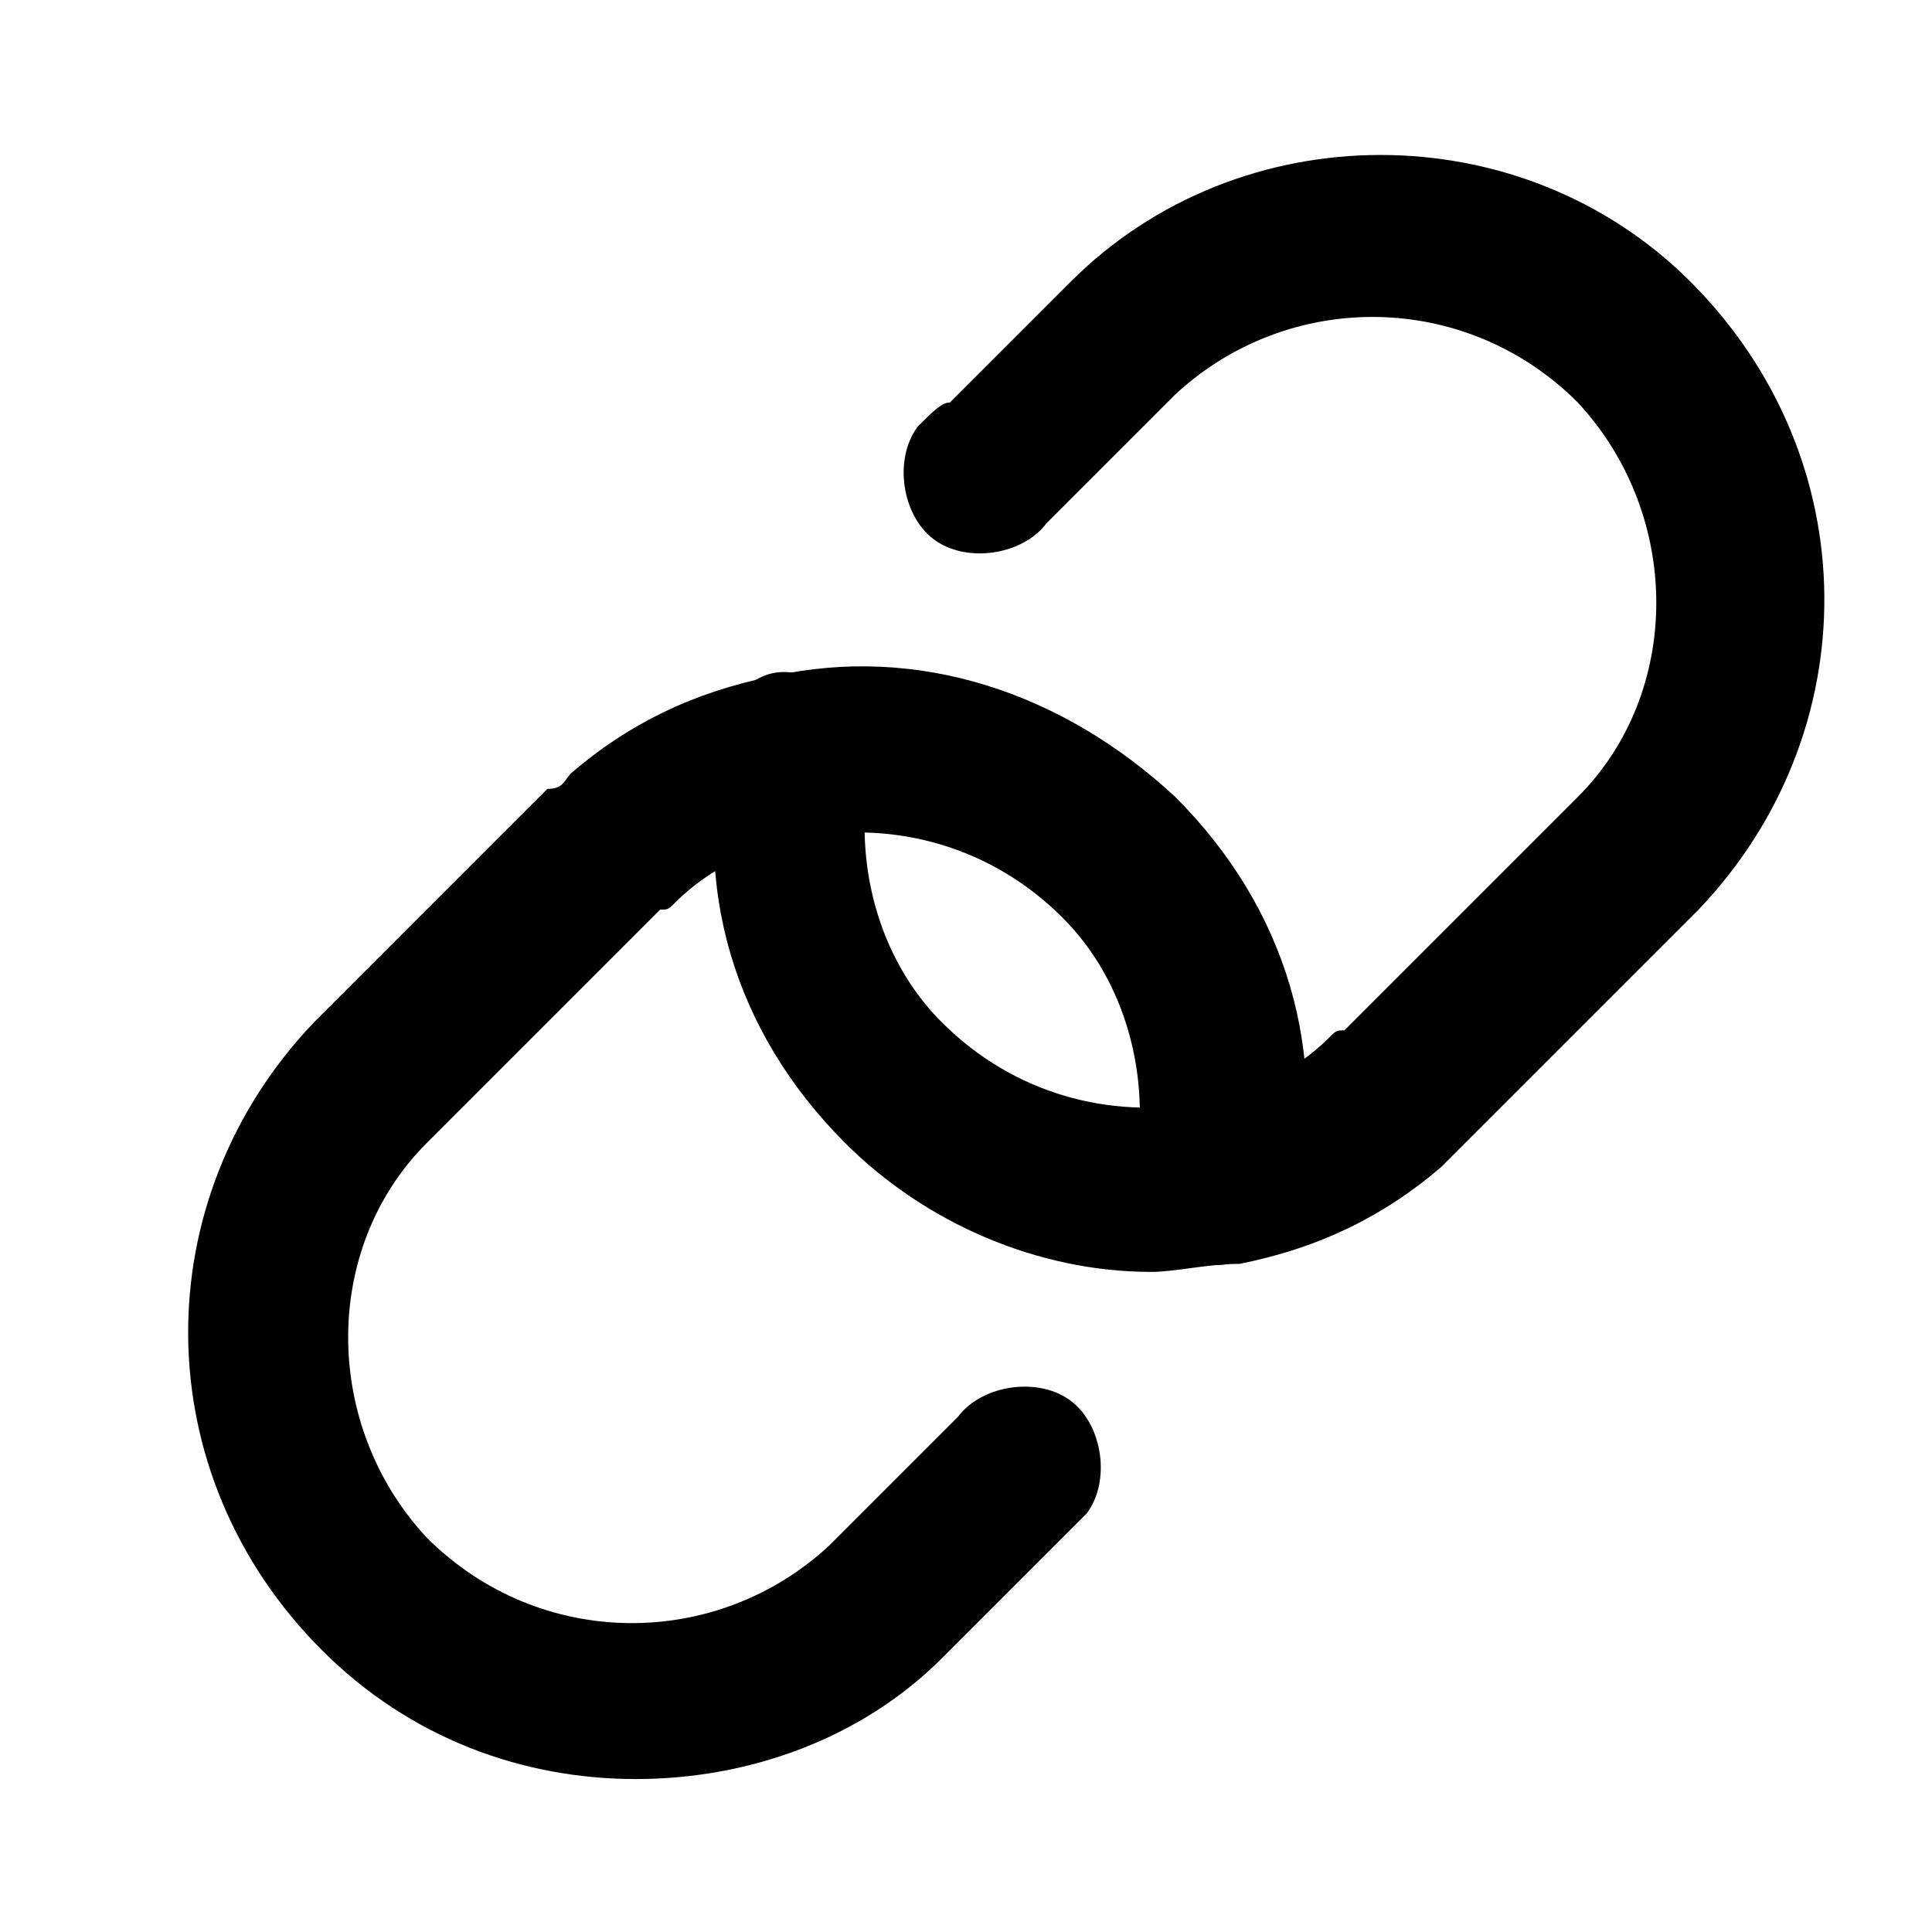
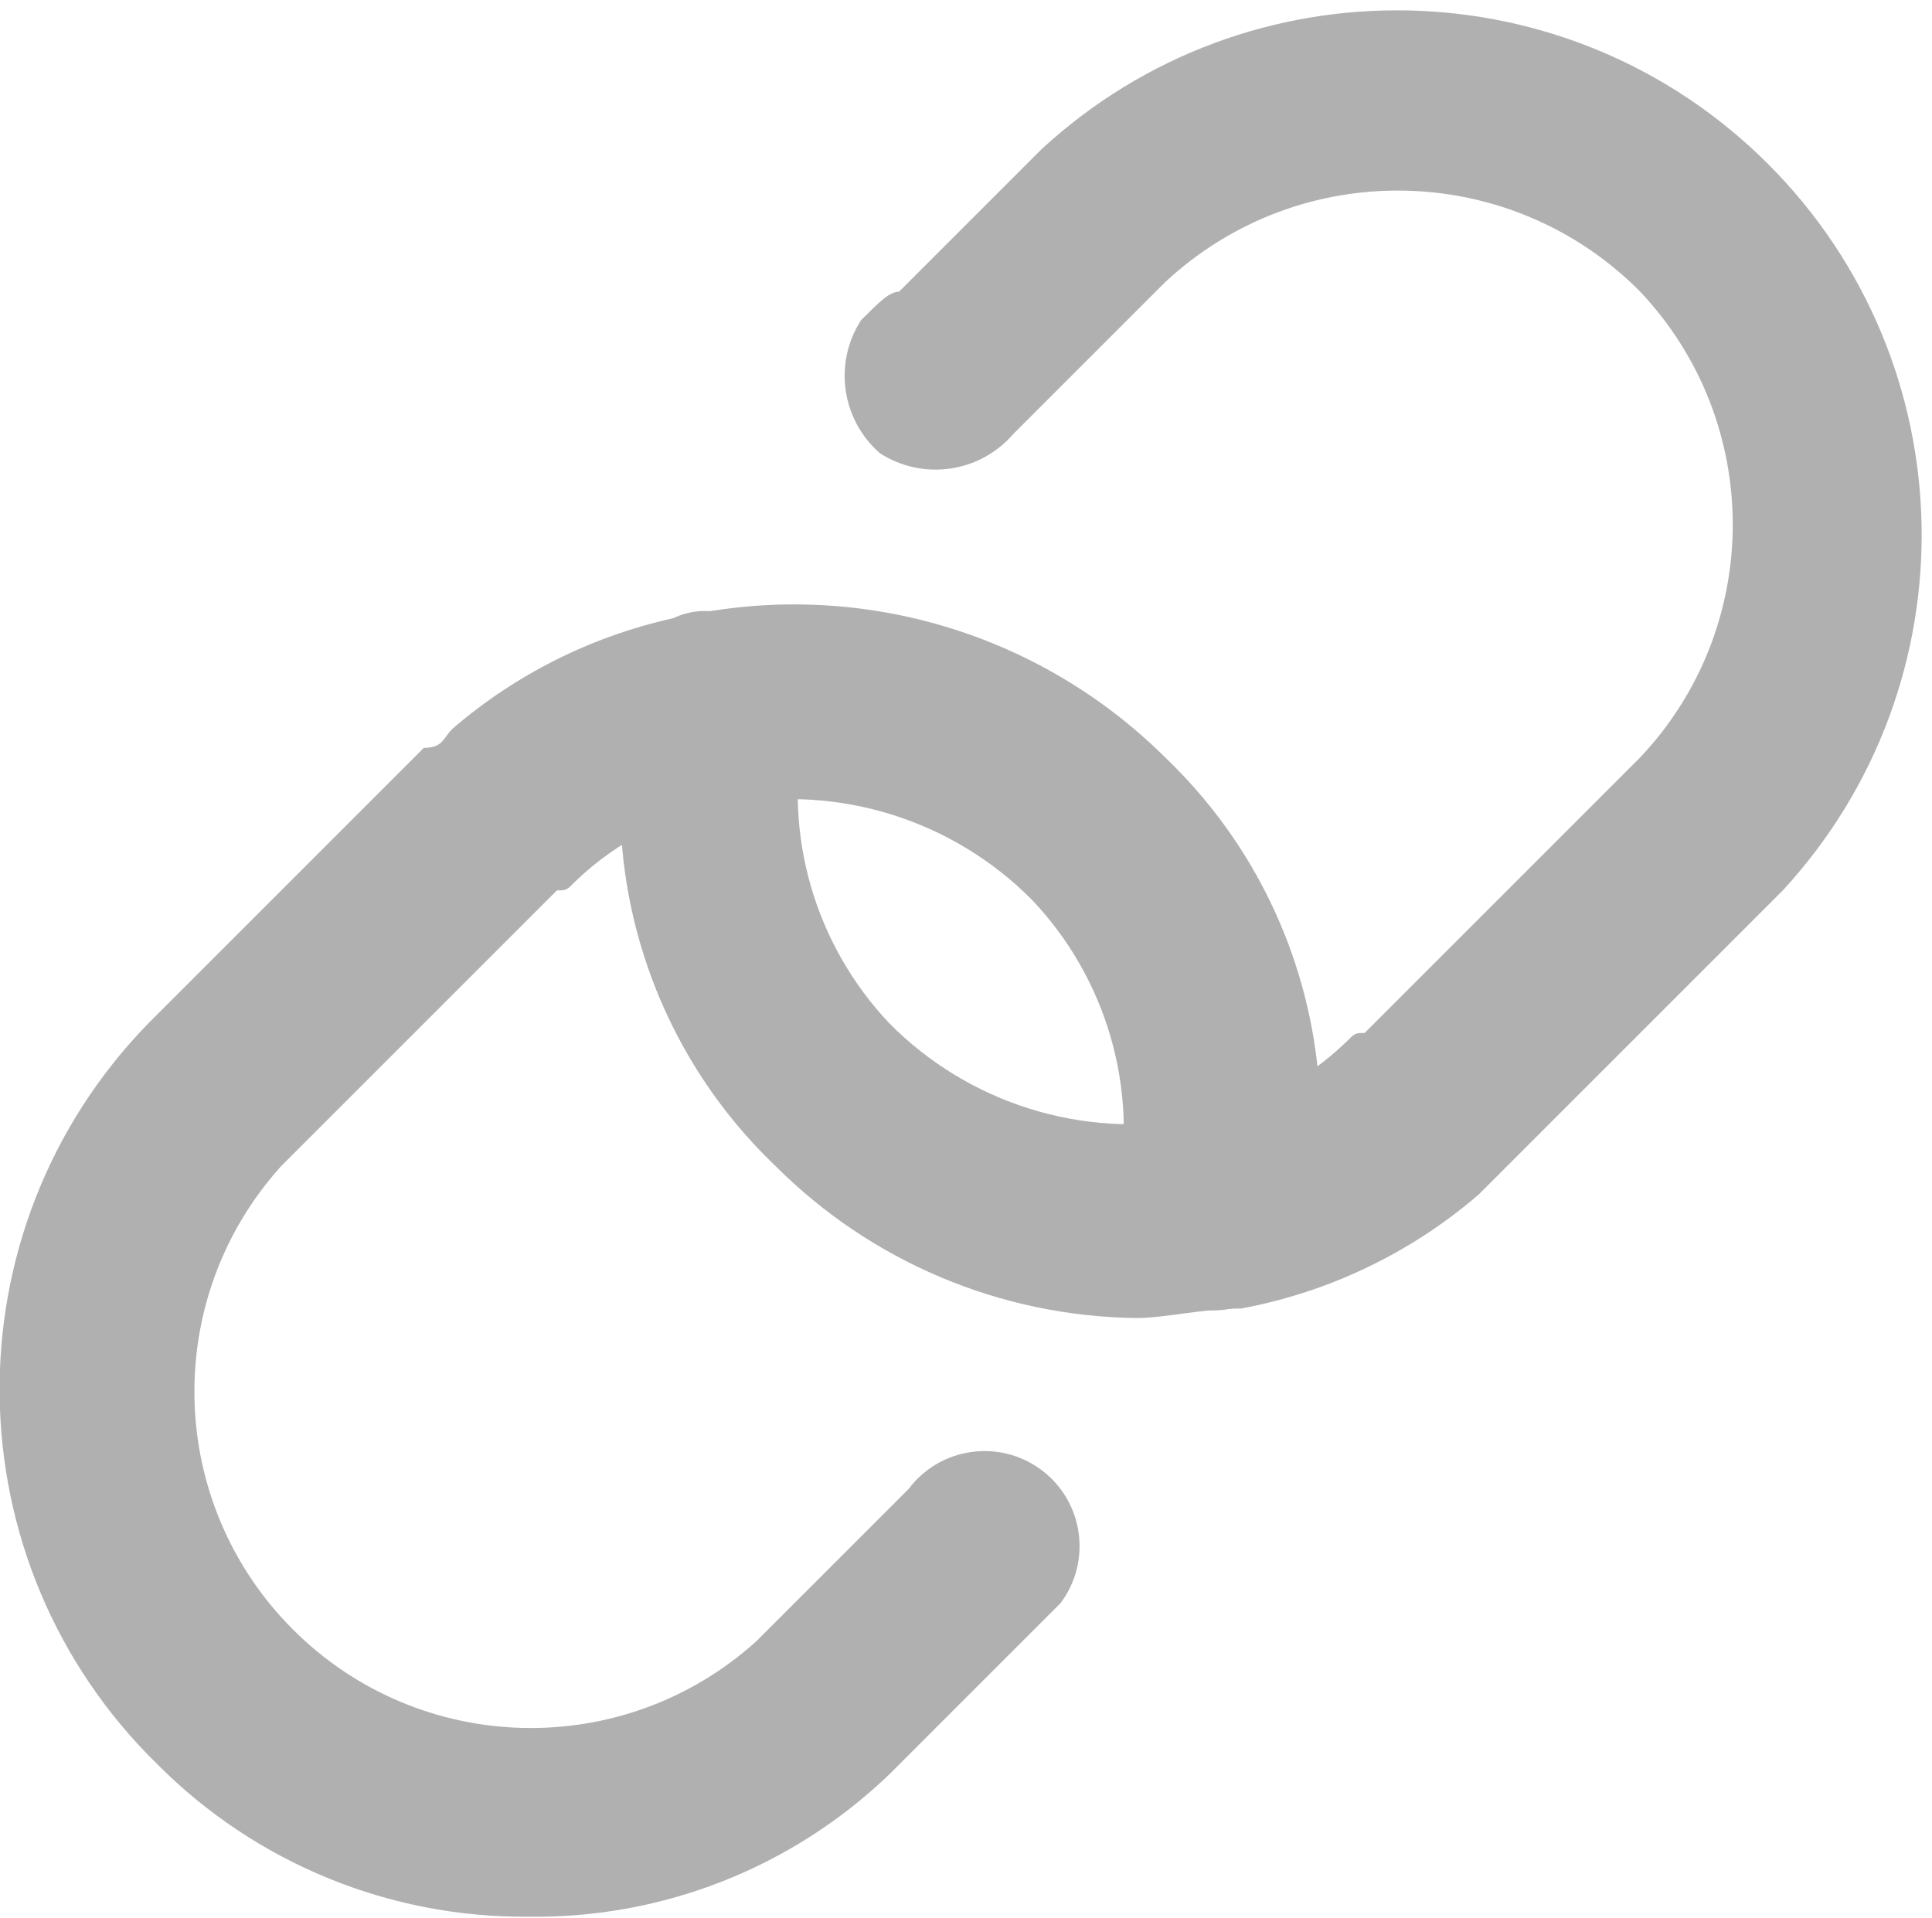
- <svg xmlns="http://www.w3.org/2000/svg" version="1.1" id="Layer_1" x="0px" y="0px" width="24px" height="24px" viewBox="0 0 24 24" enable-background="new 0 0 24 24" xml:space="preserve">
-   <g>
-     <g>
-       <g>
-         <path d="M14.3,15.8c-1.4,0-2.8-0.6-3.8-1.6c-1.4-1.4-1.9-3.2-1.5-5C9,8.6,9.5,8.2,10,8.4c0.5,0.1,0.9,0.6,0.8,1.2     c-0.2,1.1,0.1,2.3,0.9,3.1c0.9,0.9,2.1,1.2,3.2,1c0.6-0.1,1.2-0.4,1.6-0.8c0.1-0.1,0.1-0.1,0.2-0.1l2.9-2.9     c1.3-1.3,1.3-3.5,0-4.9c-1.4-1.4-3.6-1.4-5-0.1l-1.5,1.5c0,0-0.1,0.1-0.1,0.1c-0.3,0.4-1,0.5-1.4,0.2c-0.4-0.3-0.5-1-0.2-1.4     C11.6,5.1,11.7,5,11.8,5l1.5-1.5c2.1-2.1,5.6-2.1,7.7,0c2.2,2.2,2.2,5.6,0.1,7.8l-2.9,2.9c-0.1,0.1-0.2,0.2-0.3,0.3     c-0.7,0.6-1.5,1-2.5,1.2C15,15.7,14.6,15.8,14.3,15.8z" />
-       </g>
-     </g>
-     <g>
-       <g>
-         <path d="M7.9,22.1c-1.4,0-2.8-0.5-3.9-1.6c-2.2-2.2-2.2-5.6-0.1-7.8l2.9-2.9C7,9.8,7,9.7,7.1,9.6c0.7-0.6,1.5-1,2.5-1.2     c1.8-0.4,3.6,0.2,5,1.5c1.4,1.4,1.9,3.2,1.5,5c-0.1,0.5-0.6,0.9-1.2,0.8c-0.5-0.1-0.9-0.6-0.8-1.2c0.2-1.1-0.1-2.3-0.9-3.1     c-0.9-0.9-2.1-1.2-3.2-1c-0.6,0.1-1.2,0.4-1.6,0.8c-0.1,0.1-0.1,0.1-0.2,0.1l-2.9,2.9c-1.3,1.3-1.3,3.5,0,4.9     c1.4,1.4,3.6,1.4,5,0.1l1.5-1.5c0,0,0.1-0.1,0.1-0.1c0.3-0.4,1-0.5,1.4-0.2c0.4,0.3,0.5,1,0.2,1.4c-0.1,0.1-0.2,0.2-0.3,0.3     l-1.5,1.5C10.7,21.6,9.3,22.1,7.9,22.1z" />
-       </g>
-     </g>
-   </g>
+ <svg xmlns="http://www.w3.org/2000/svg" id="Layer_1" data-name="Layer 1" viewBox="0 0 20.33 20.18">
+   <defs>
+     <style>.cls-1{fill:#b0b0b0;}</style>
+   </defs>
+   <path class="cls-1" d="M14.3,15.8a5.46,5.46,0,0,1-3.8-1.6A5.28,5.28,0,0,1,9,9.2a.76.76,0,0,1,1-.8,1,1,0,0,1,.8,1.2,3.52,3.52,0,0,0,.9,3.1,3.58,3.58,0,0,0,3.2,1,3,3,0,0,0,1.6-.8c.1-.1.1-.1.2-.1l2.9-2.9a3.57,3.57,0,0,0,0-4.9,3.59,3.59,0,0,0-5-.1L13.1,6.4l-.1.1a1.08,1.08,0,0,1-1.4.2,1.08,1.08,0,0,1-.2-1.4c.2-.2.3-.3.4-.3l1.5-1.5a5.52,5.52,0,0,1,7.8,7.8l-2.9,2.9-.3.3a5.32,5.32,0,0,1-2.5,1.2C15,15.7,14.6,15.8,14.3,15.8Z" transform="translate(-2.34 -1.93)" />
+   <path class="cls-1" d="M7.9,22.1A5.44,5.44,0,0,1,4,20.5a5.52,5.52,0,0,1-.1-7.8L6.8,9.8c.2,0,.2-.1.3-.2A5.32,5.32,0,0,1,9.6,8.4a5.54,5.54,0,0,1,5,1.5,5.28,5.28,0,0,1,1.5,5,1,1,0,1,1-2-.4,3.52,3.52,0,0,0-.9-3.1,3.58,3.58,0,0,0-3.2-1,3,3,0,0,0-1.6.8c-.1.1-.1.1-.2.1L5.3,14.2a3.54,3.54,0,0,0,5,5l1.5-1.5.1-.1a1,1,0,1,1,1.6,1.2l-.3.3-1.5,1.5A5.37,5.37,0,0,1,7.9,22.1Z" transform="translate(-2.34 -1.93)" />
</svg>
